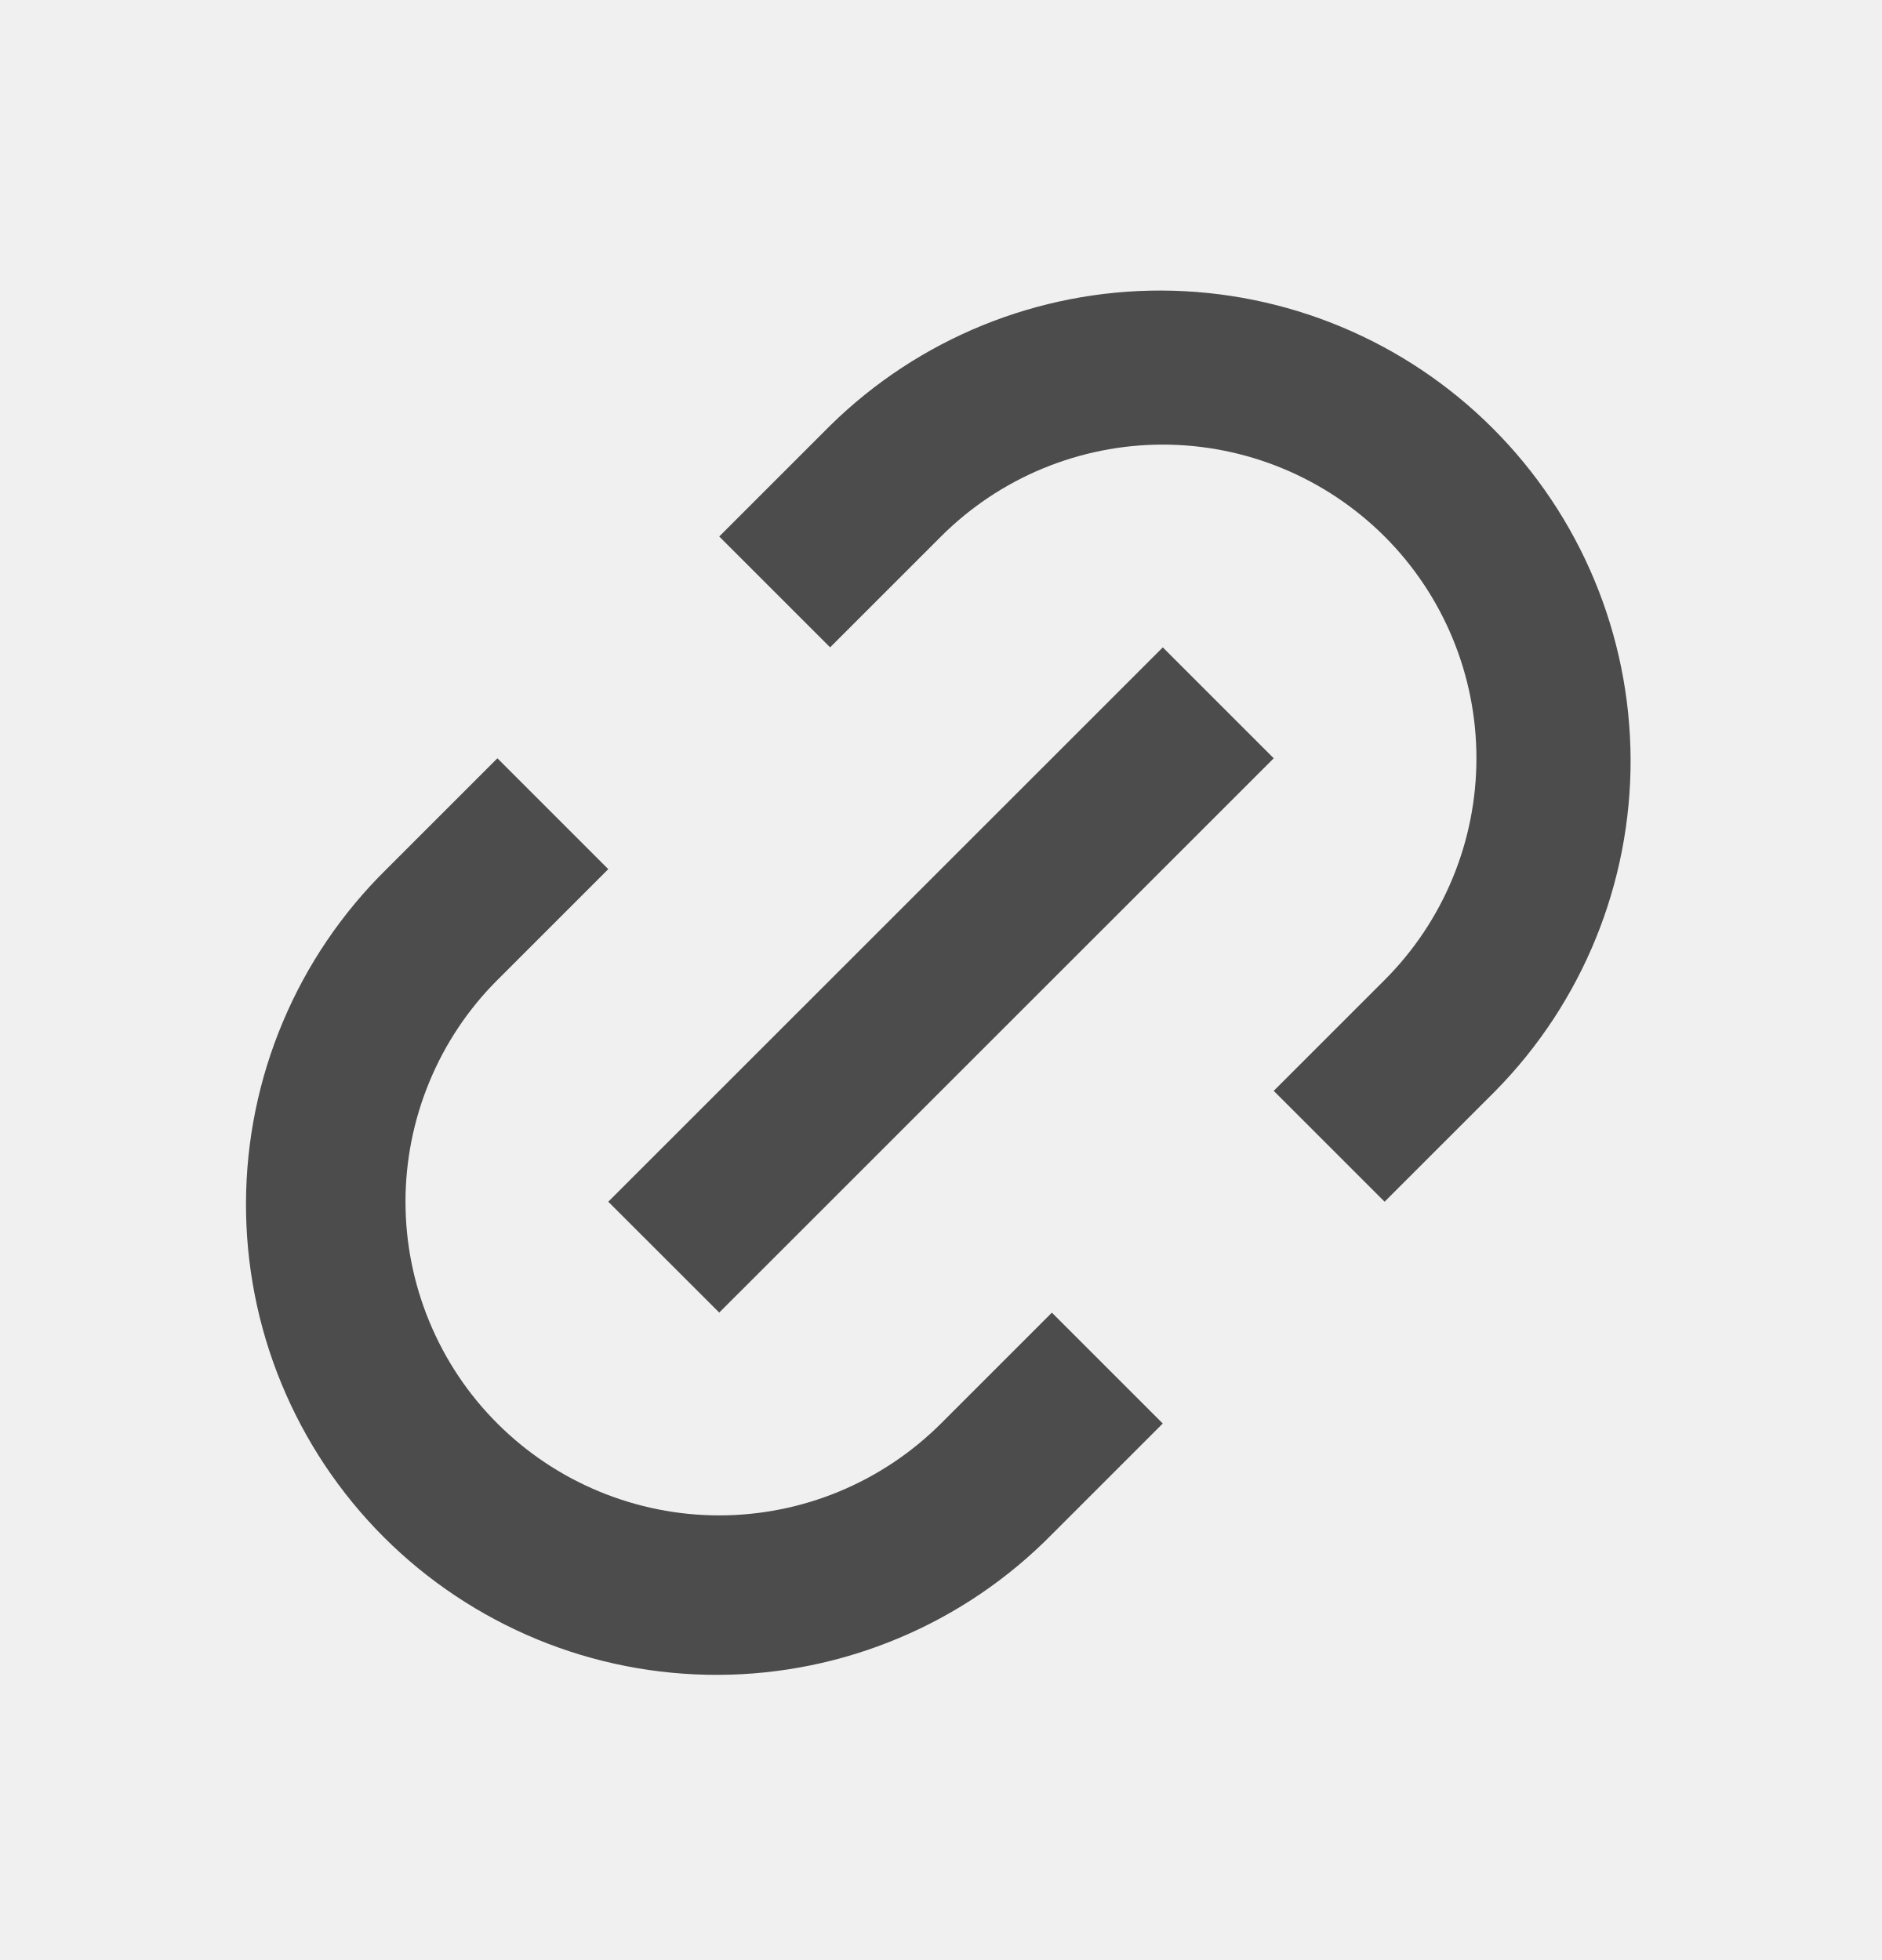
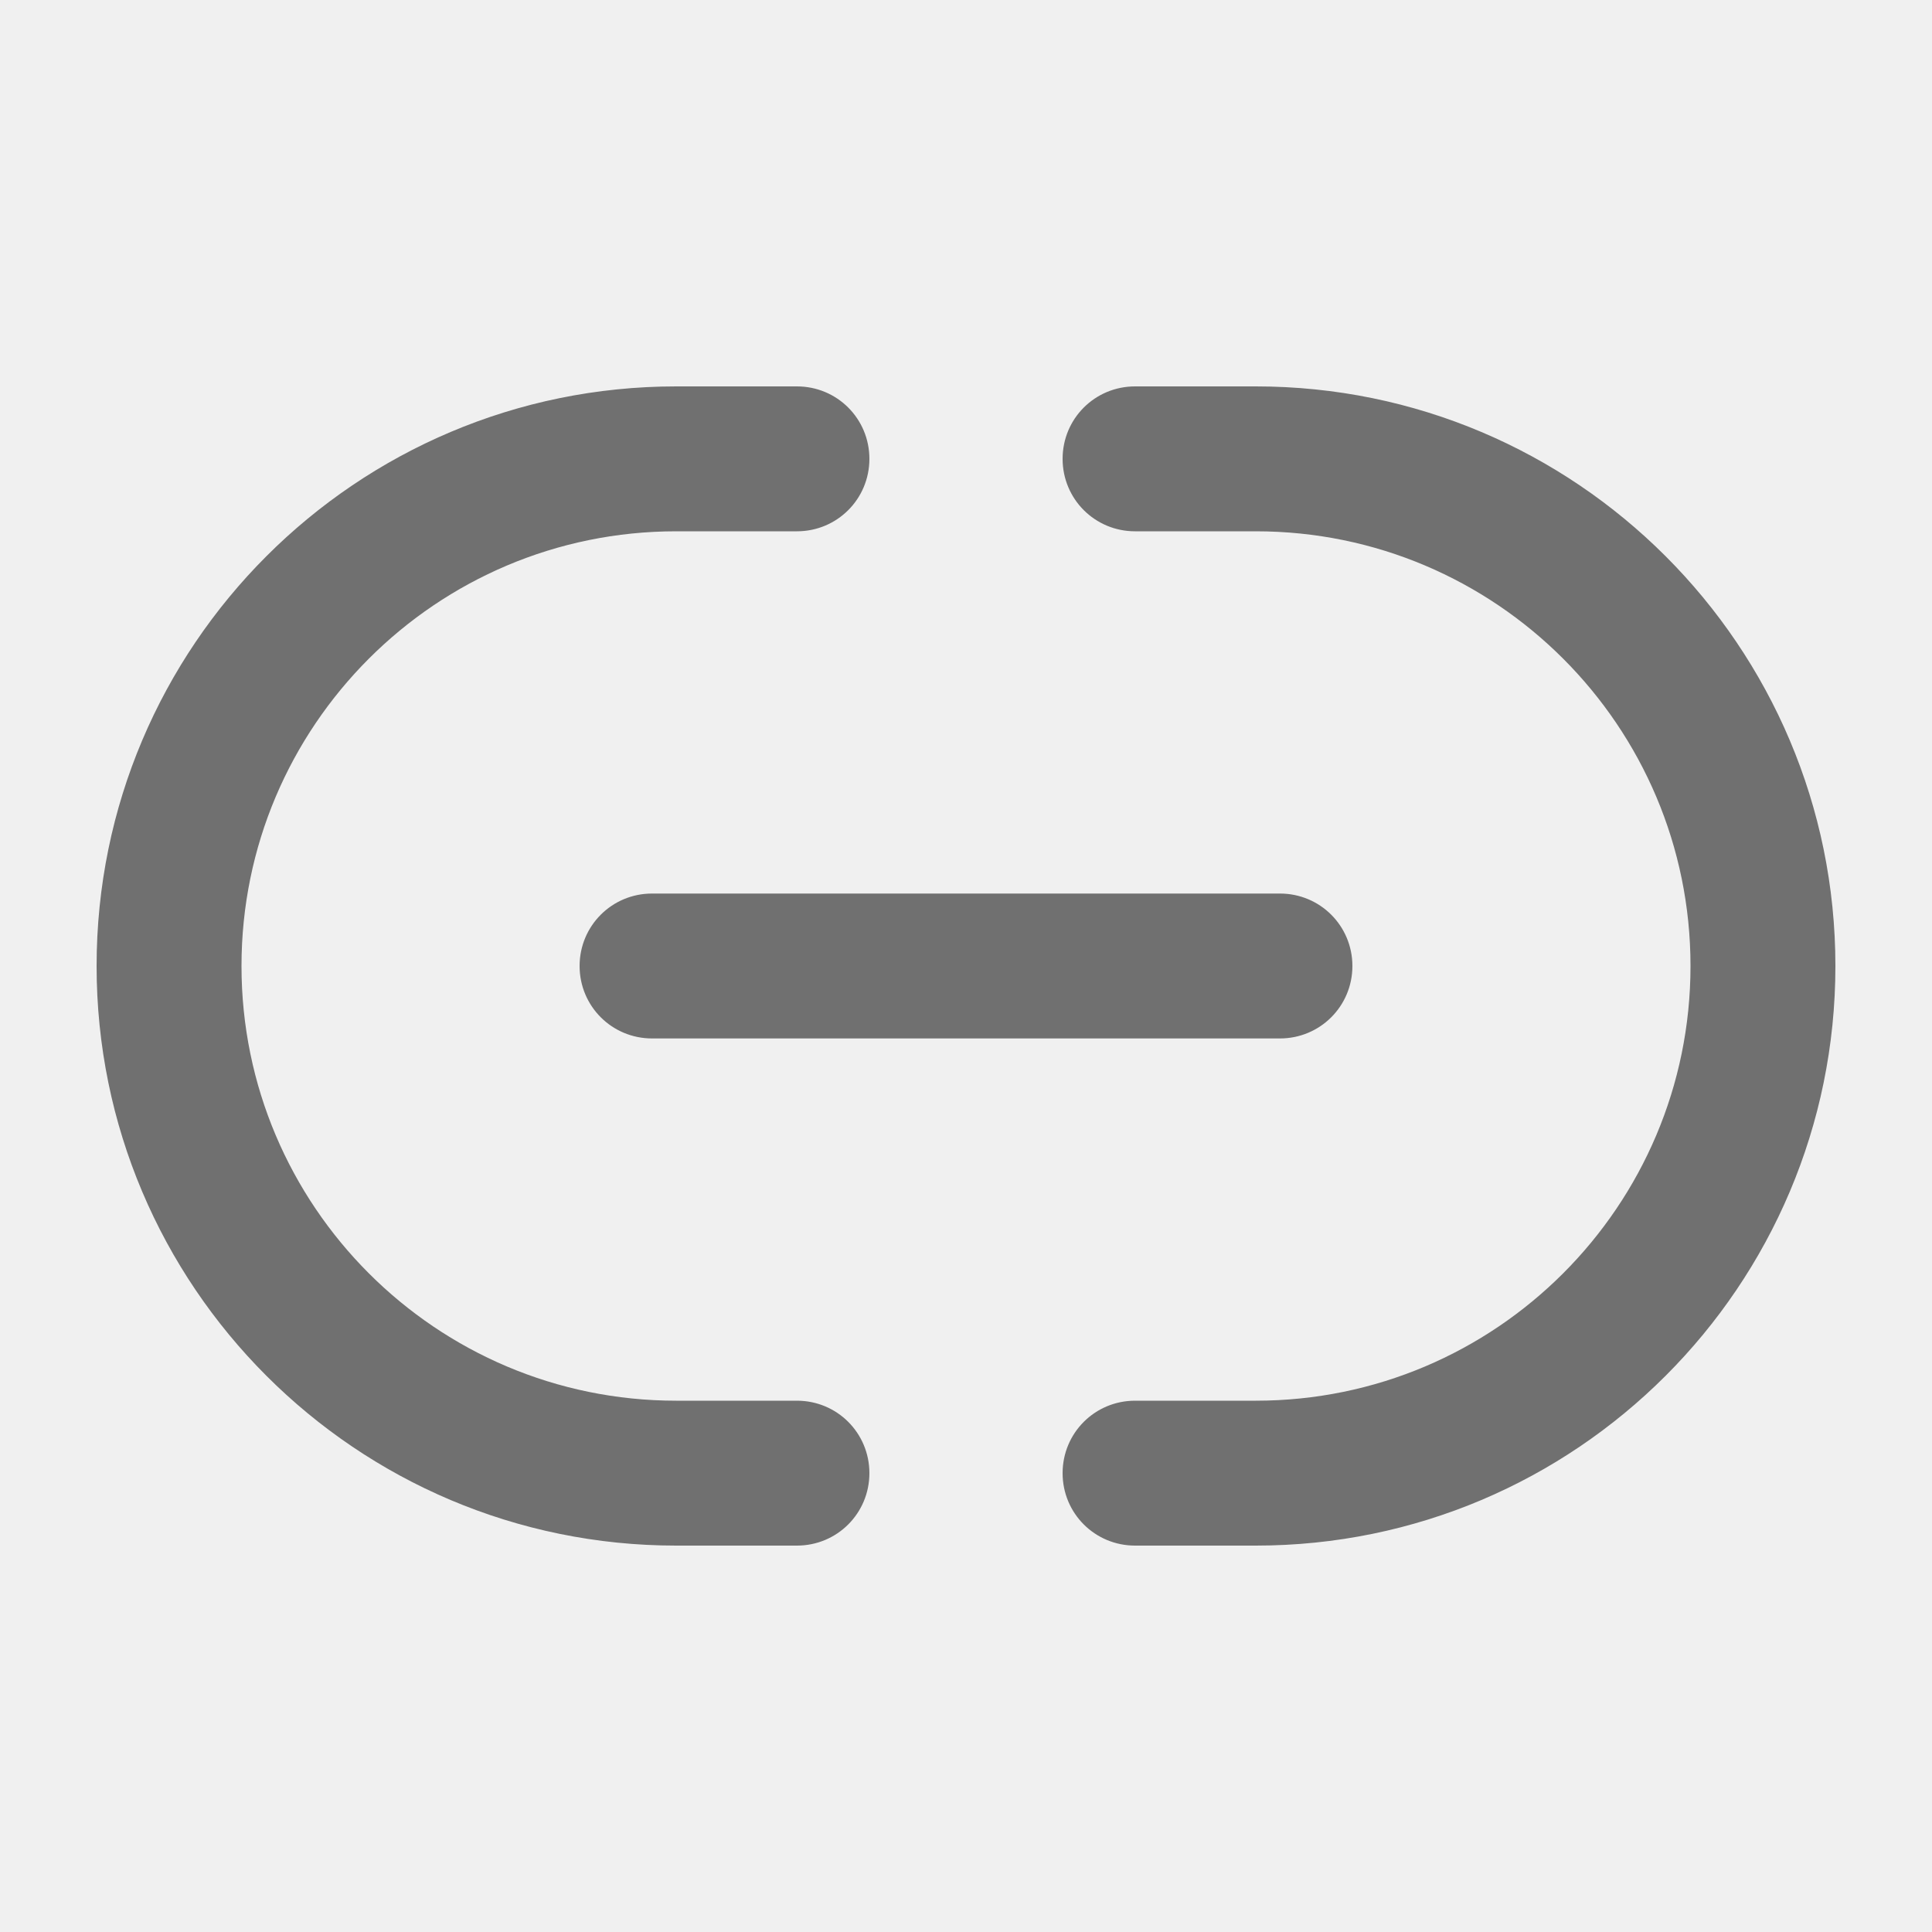
- <svg xmlns="http://www.w3.org/2000/svg" width="24" height="25" viewBox="0 0 24 25" fill="none">
-   <g clip-path="url(#clip0_12311_78055)">
-     <path d="M17.657 15.328L16.243 13.914L17.657 12.5C18.028 12.129 18.323 11.688 18.524 11.202C18.725 10.717 18.828 10.197 18.828 9.671C18.828 9.146 18.725 8.626 18.524 8.141C18.323 7.655 18.028 7.214 17.657 6.843C17.285 6.472 16.844 6.177 16.359 5.976C15.874 5.775 15.354 5.671 14.828 5.671C14.303 5.671 13.783 5.775 13.297 5.976C12.812 6.177 12.371 6.472 12 6.843L10.586 8.257L9.172 6.843L10.586 5.429C11.714 4.319 13.235 3.7 14.818 3.706C16.401 3.713 17.917 4.344 19.036 5.463C20.156 6.583 20.787 8.099 20.794 9.682C20.8 11.264 20.181 12.786 19.071 13.914L17.657 15.328ZM14.828 18.157L13.414 19.571C12.858 20.136 12.197 20.585 11.467 20.892C10.737 21.2 9.953 21.36 9.161 21.363C8.369 21.366 7.584 21.213 6.852 20.911C6.12 20.609 5.454 20.166 4.894 19.606C4.334 19.046 3.89 18.38 3.589 17.648C3.287 16.916 3.134 16.131 3.137 15.339C3.14 14.547 3.3 13.763 3.608 13.033C3.915 12.303 4.364 11.642 4.929 11.086L6.343 9.672L7.757 11.086L6.343 12.5C5.971 12.871 5.677 13.312 5.476 13.798C5.275 14.283 5.171 14.803 5.171 15.329C5.171 15.854 5.275 16.374 5.476 16.859C5.677 17.345 5.971 17.786 6.343 18.157C6.714 18.528 7.155 18.823 7.641 19.024C8.126 19.225 8.646 19.329 9.171 19.329C9.697 19.329 10.217 19.225 10.702 19.024C11.187 18.823 11.628 18.528 12 18.157L13.414 16.743L14.828 18.157ZM14.828 8.257L16.243 9.672L9.172 16.742L7.757 15.328L14.828 8.258V8.257Z" fill="#4C4C4C" />
-   </g>
-   <defs>
-     <clipPath id="clip0_12311_78055">
-       <rect width="24" height="24" fill="white" transform="translate(0 0.5)" />
-     </clipPath>
-   </defs>
+ <svg xmlns="http://www.w3.org/2000/svg" width="24" height="24" viewBox="0 0 24 24" fill="none">
+   <path d="M1.2 12C1.2 8.025 4.425 4.8 8.4 4.8H9.9C10.399 4.8 10.8 5.201 10.8 5.7C10.8 6.199 10.399 6.6 9.9 6.6H8.4C5.419 6.6 3 9.019 3 12C3 14.981 5.419 17.4 8.4 17.4H9.9C10.399 17.4 10.8 17.801 10.8 18.3C10.8 18.799 10.399 19.2 9.9 19.2H8.4C4.425 19.2 1.2 15.975 1.2 12ZM7.2 12C7.2 11.501 7.601 11.1 8.1 11.1H15.9C16.399 11.1 16.8 11.501 16.8 12C16.8 12.499 16.399 12.9 15.9 12.9H8.1C7.601 12.9 7.2 12.499 7.2 12ZM15.6 4.8C19.575 4.8 22.8 8.025 22.8 12C22.8 15.975 19.575 19.2 15.6 19.2H14.1C13.601 19.2 13.2 18.799 13.2 18.3C13.2 17.801 13.601 17.4 14.1 17.4H15.6C18.581 17.4 21 14.981 21 12C21 9.019 18.581 6.6 15.6 6.6H14.1C13.601 6.6 13.2 6.199 13.2 5.7C13.2 5.201 13.601 4.8 14.1 4.8H15.6Z" fill="#707070" />
</svg>
